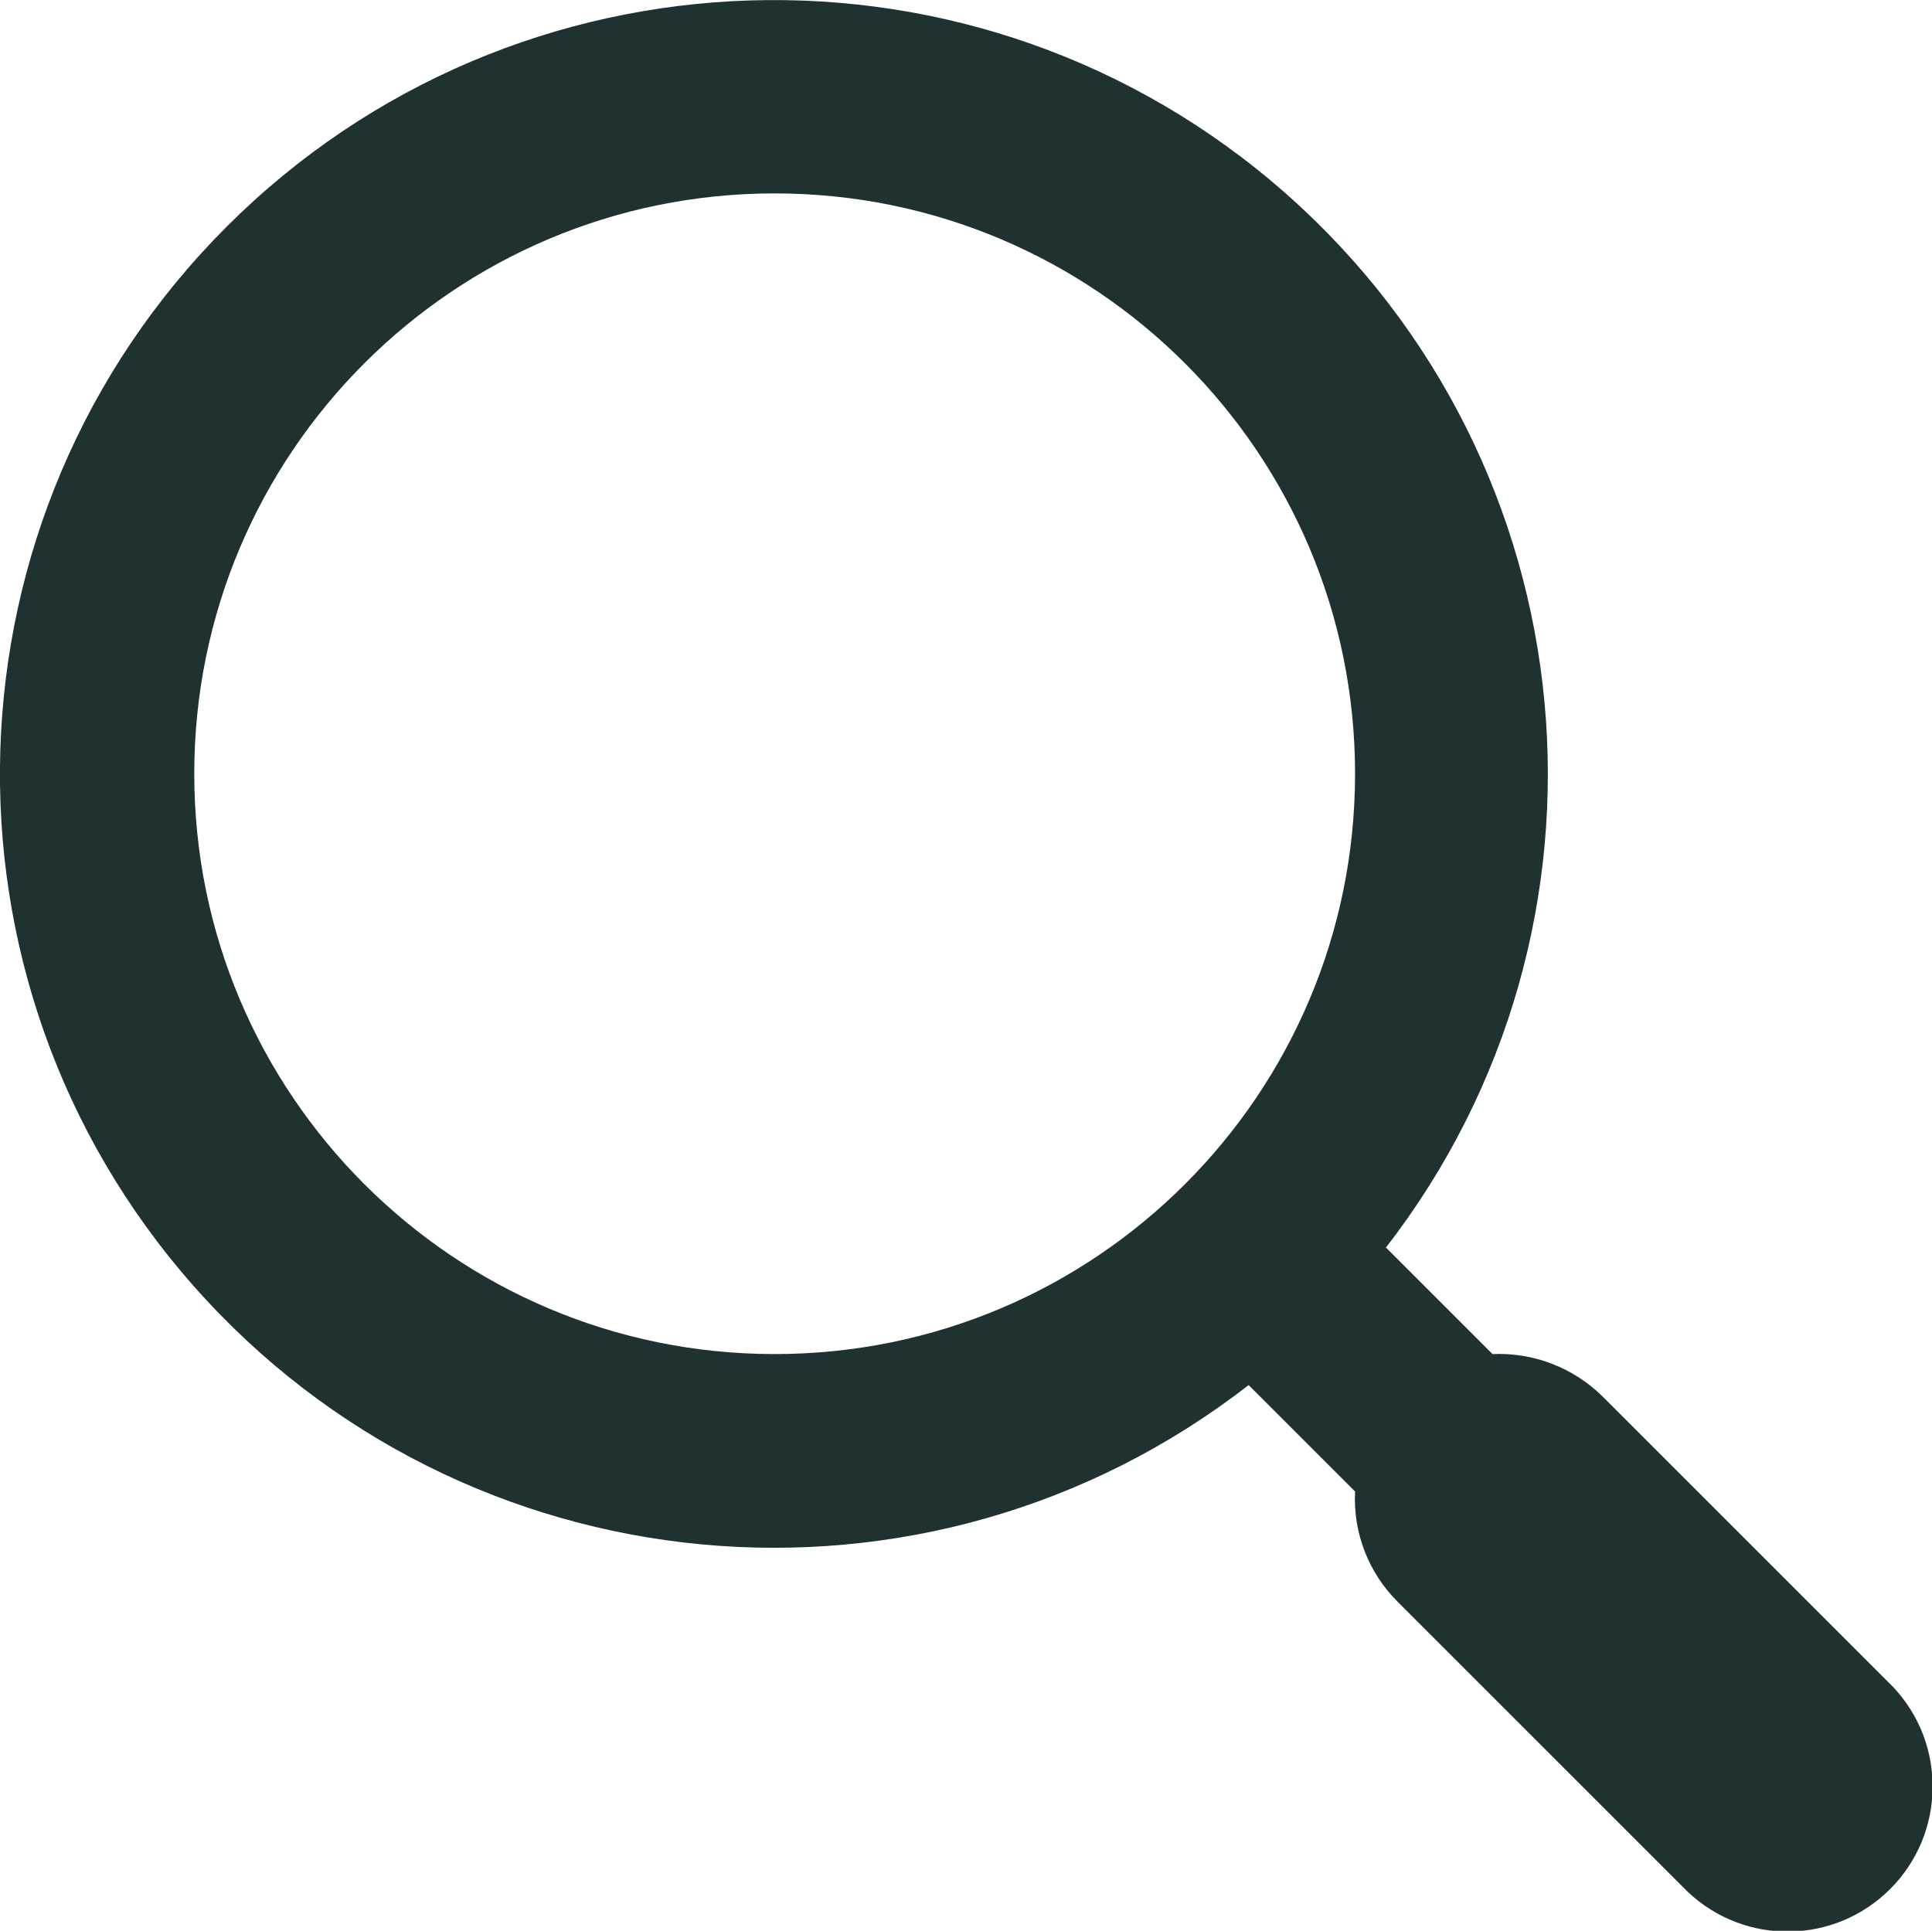
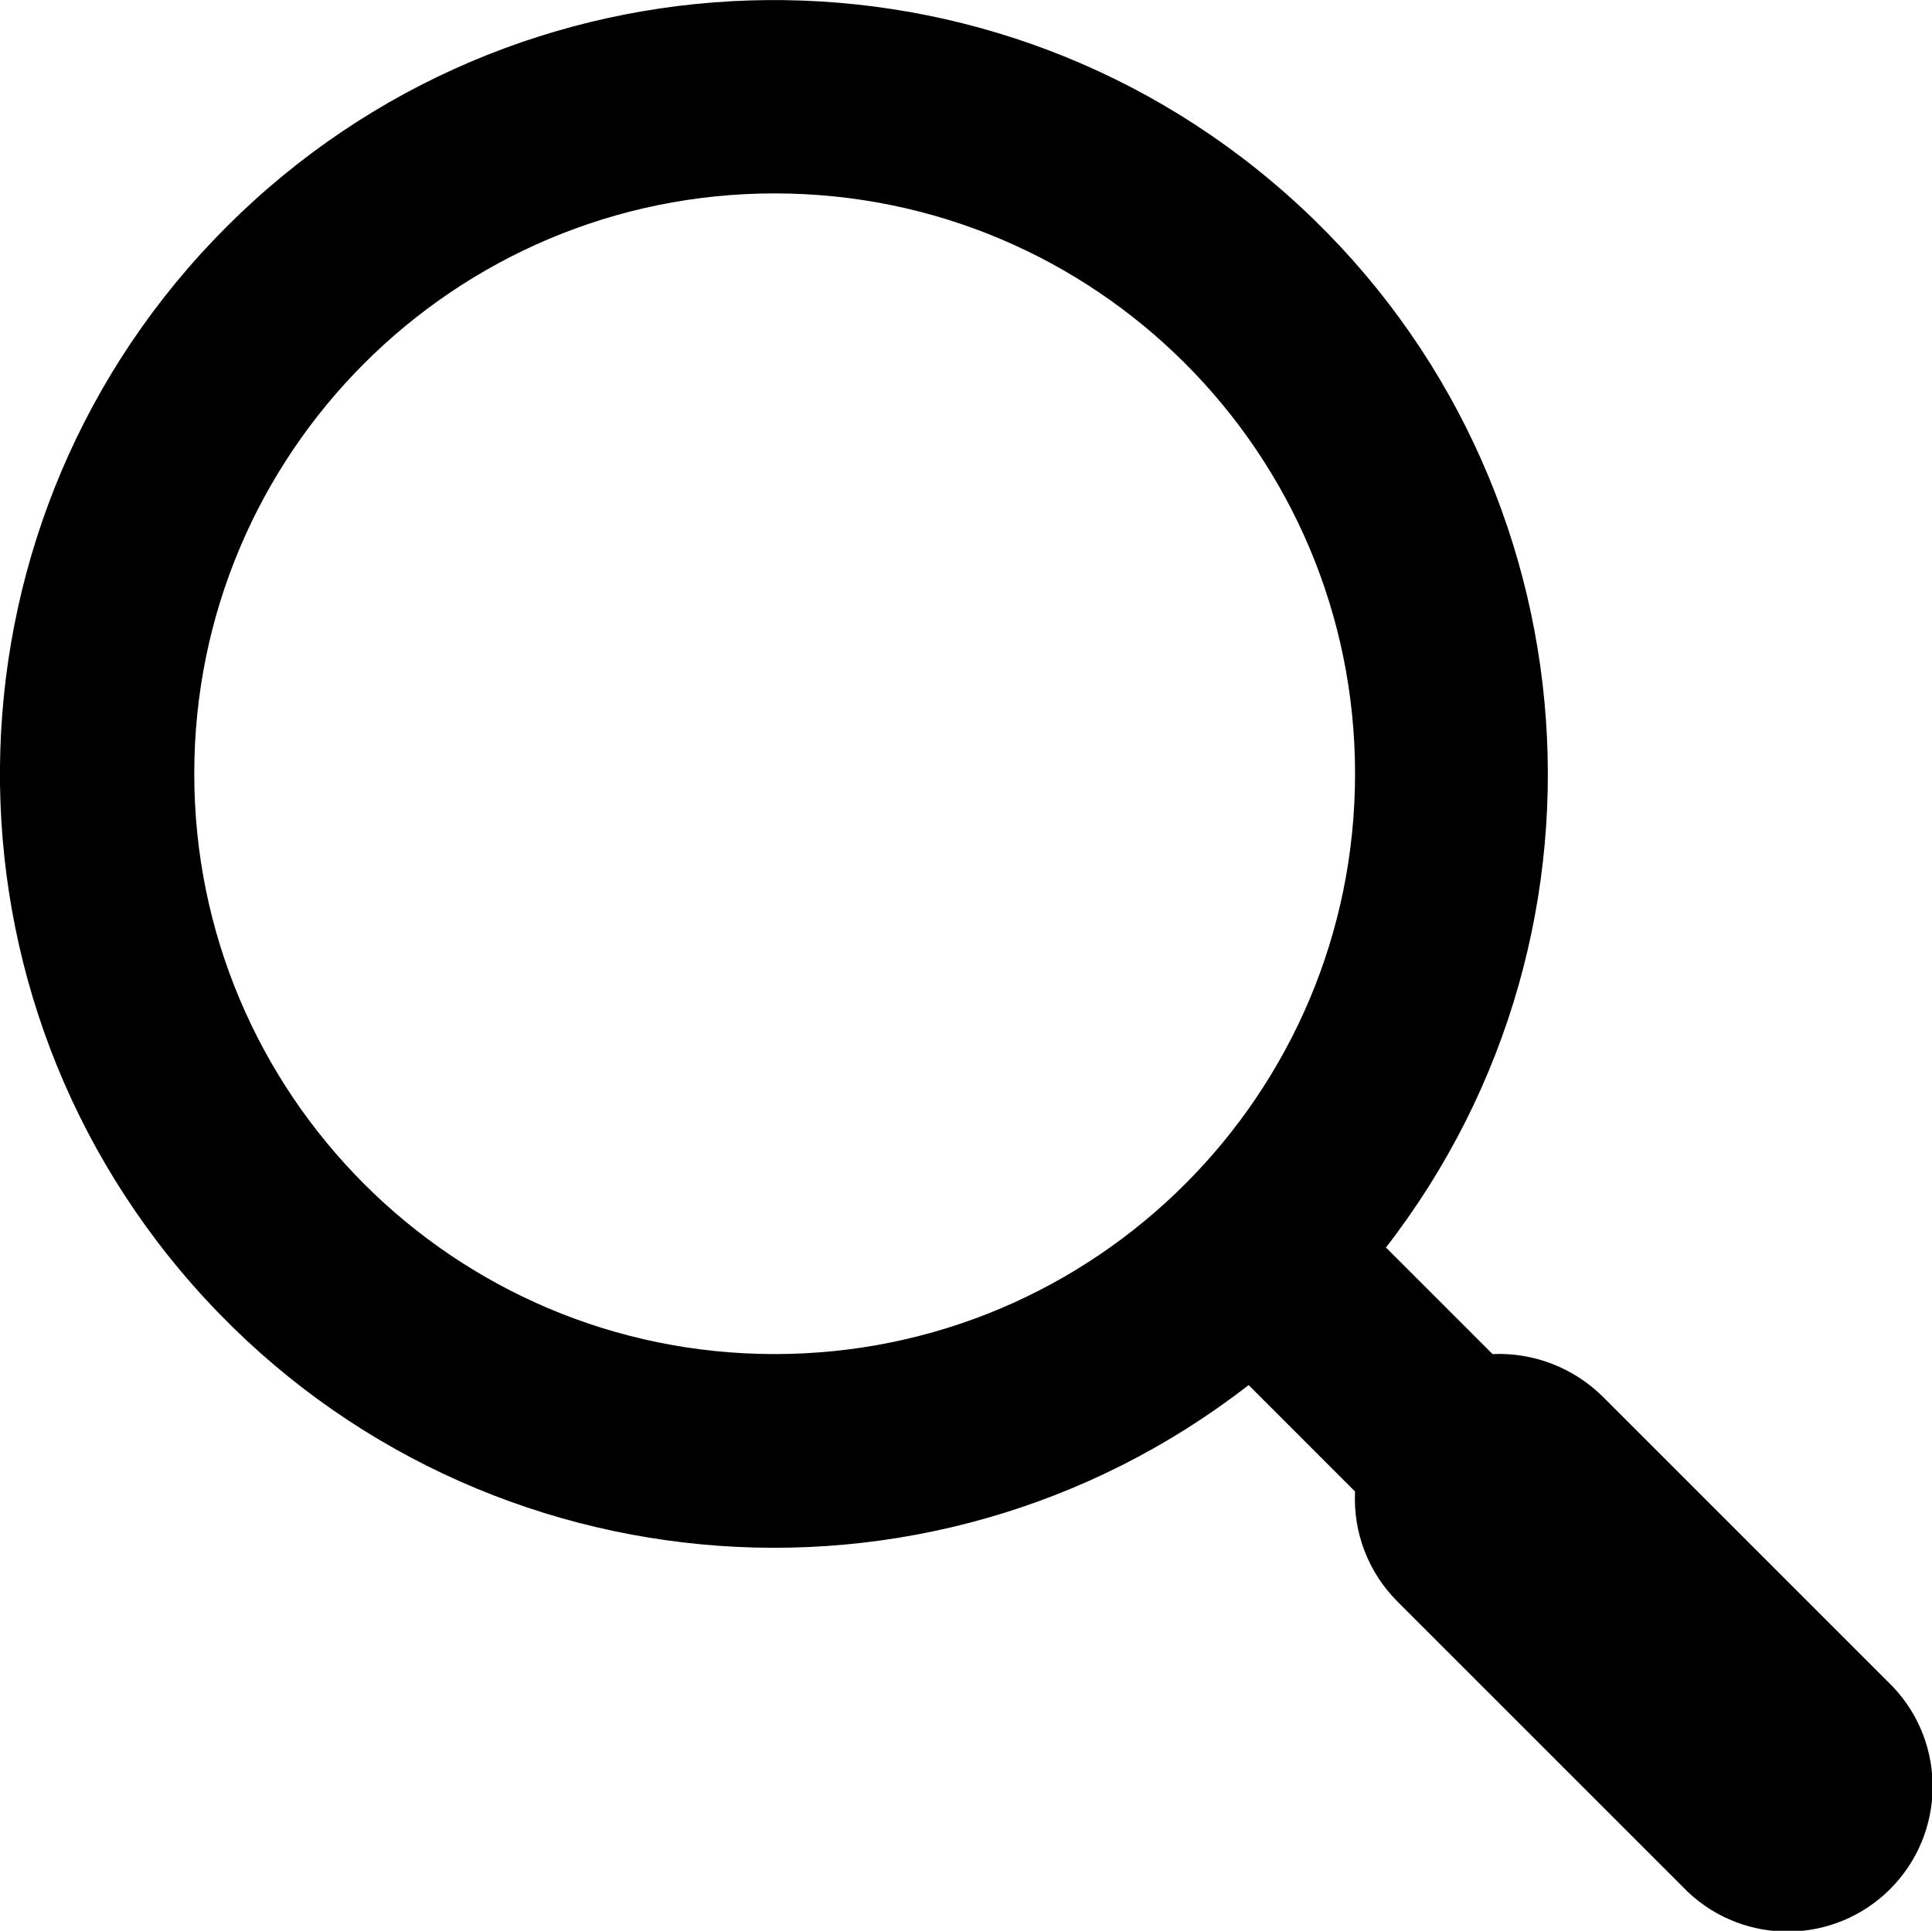
- <svg xmlns="http://www.w3.org/2000/svg" width="16.191" height="16.183" viewBox="0 0 16.191 16.183">
+ <svg xmlns="http://www.w3.org/2000/svg" width="16.191" height="16.183">
  <defs>
-     <clipPath id="clip-path">
-       <rect width="16.191" height="16.183" fill="none" />
+     <clipPath id="a">
+       <path fill="none" d="M0 0h16.191v16.183H0z" />
    </clipPath>
  </defs>
-   <g id="Repeat_Grid_141" data-name="Repeat Grid 141" clip-path="url(#clip-path)">
-     <g transform="translate(-401.821 -392)">
-       <g id="Icon_Search_Black" data-name="Icon/Search/Black" transform="translate(401.821 392)" clip-path="url(#clip-path)">
-         <path id="Path_8" data-name="Path 8" d="M13.608,12.459l.892.892a1.237,1.237,0,0,1,.924.357l2.432,2.432a1.216,1.216,0,0,1-1.719,1.719l-2.432-2.432a1.216,1.216,0,0,1-.357-.924l-.892-.892A6.486,6.486,0,1,1,13.6,12.467Zm-5.124.892A4.864,4.864,0,1,0,3.62,8.486,4.864,4.864,0,0,0,8.484,13.351Z" transform="translate(-1.992 -2.002)" fill="#203131" />
-       </g>
+   <g data-name="Repeat Grid 141" clip-path="url(#a)">
+     <g data-name="Icon/Search/Black" clip-path="url(#a)">
+       <path data-name="Path 8" d="M11.616 10.457l.892.892a1.237 1.237 0 0 1 .924.357l2.432 2.432a1.216 1.216 0 0 1-1.719 1.719l-2.432-2.432a1.216 1.216 0 0 1-.357-.924l-.892-.892a6.486 6.486 0 1 1 1.144-1.144zm-5.124.892a4.864 4.864 0 1 0-4.864-4.865 4.864 4.864 0 0 0 4.864 4.865z" fill="currentColor" />
    </g>
  </g>
</svg>
